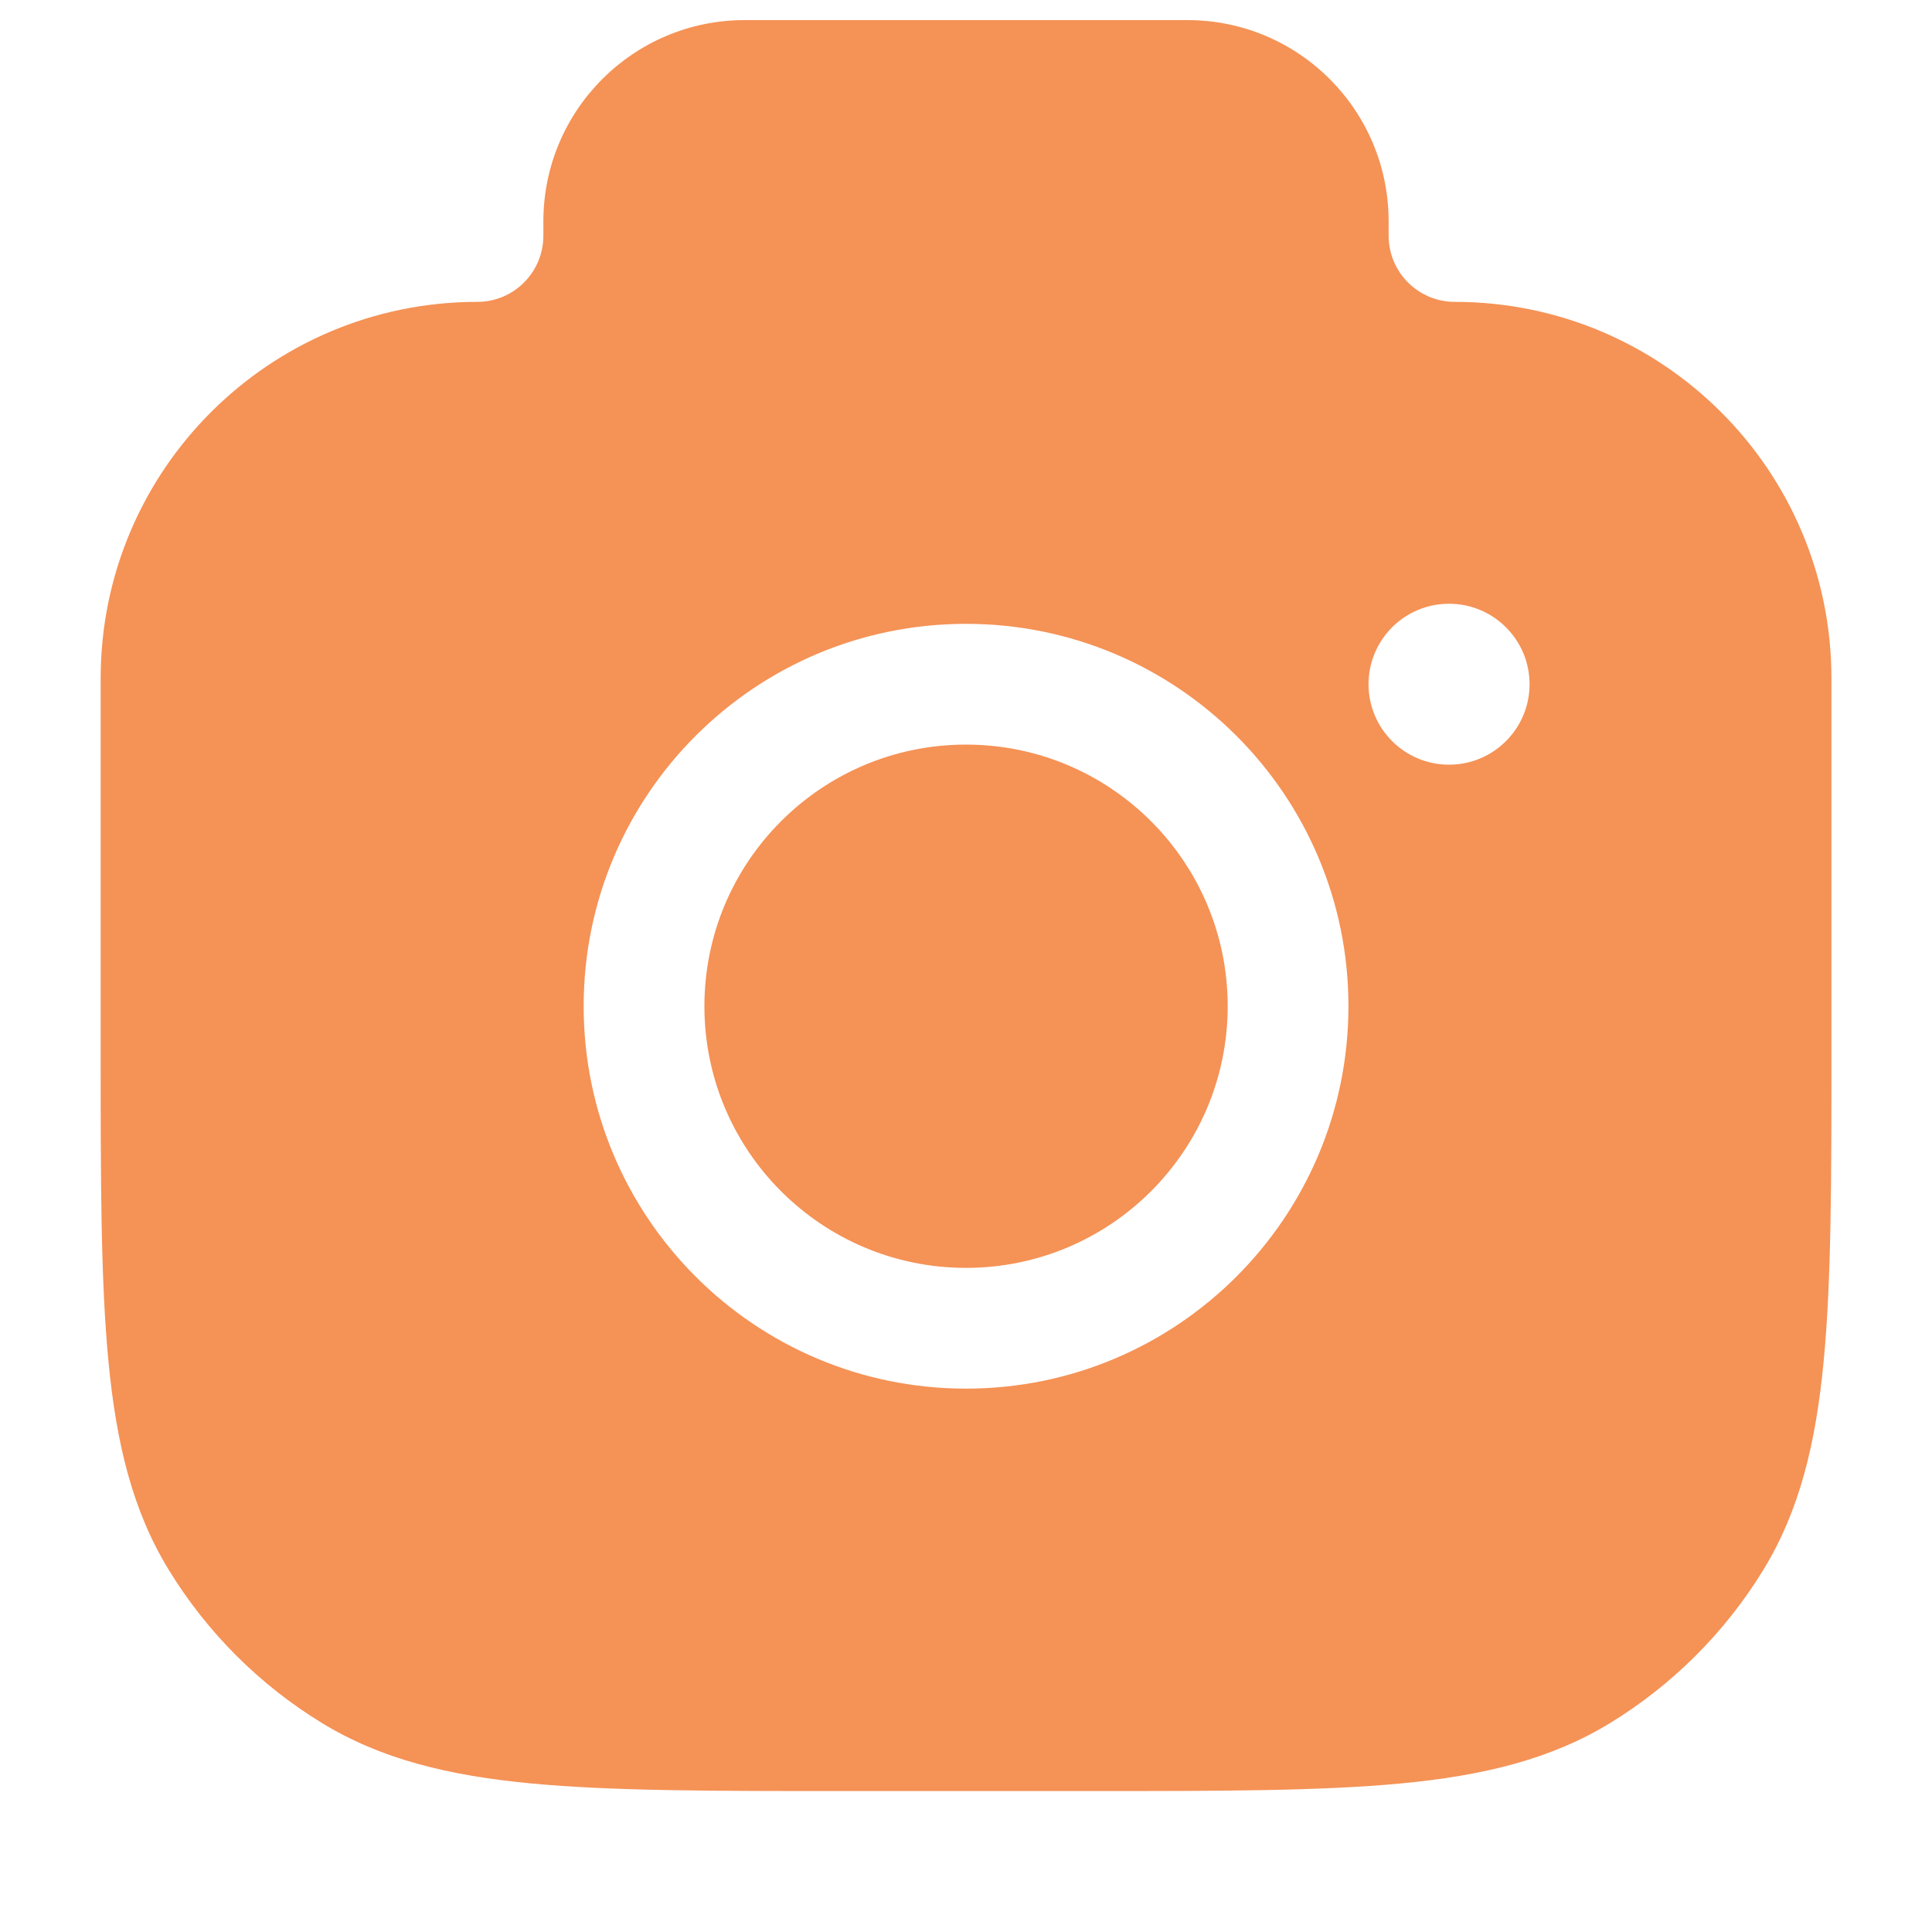
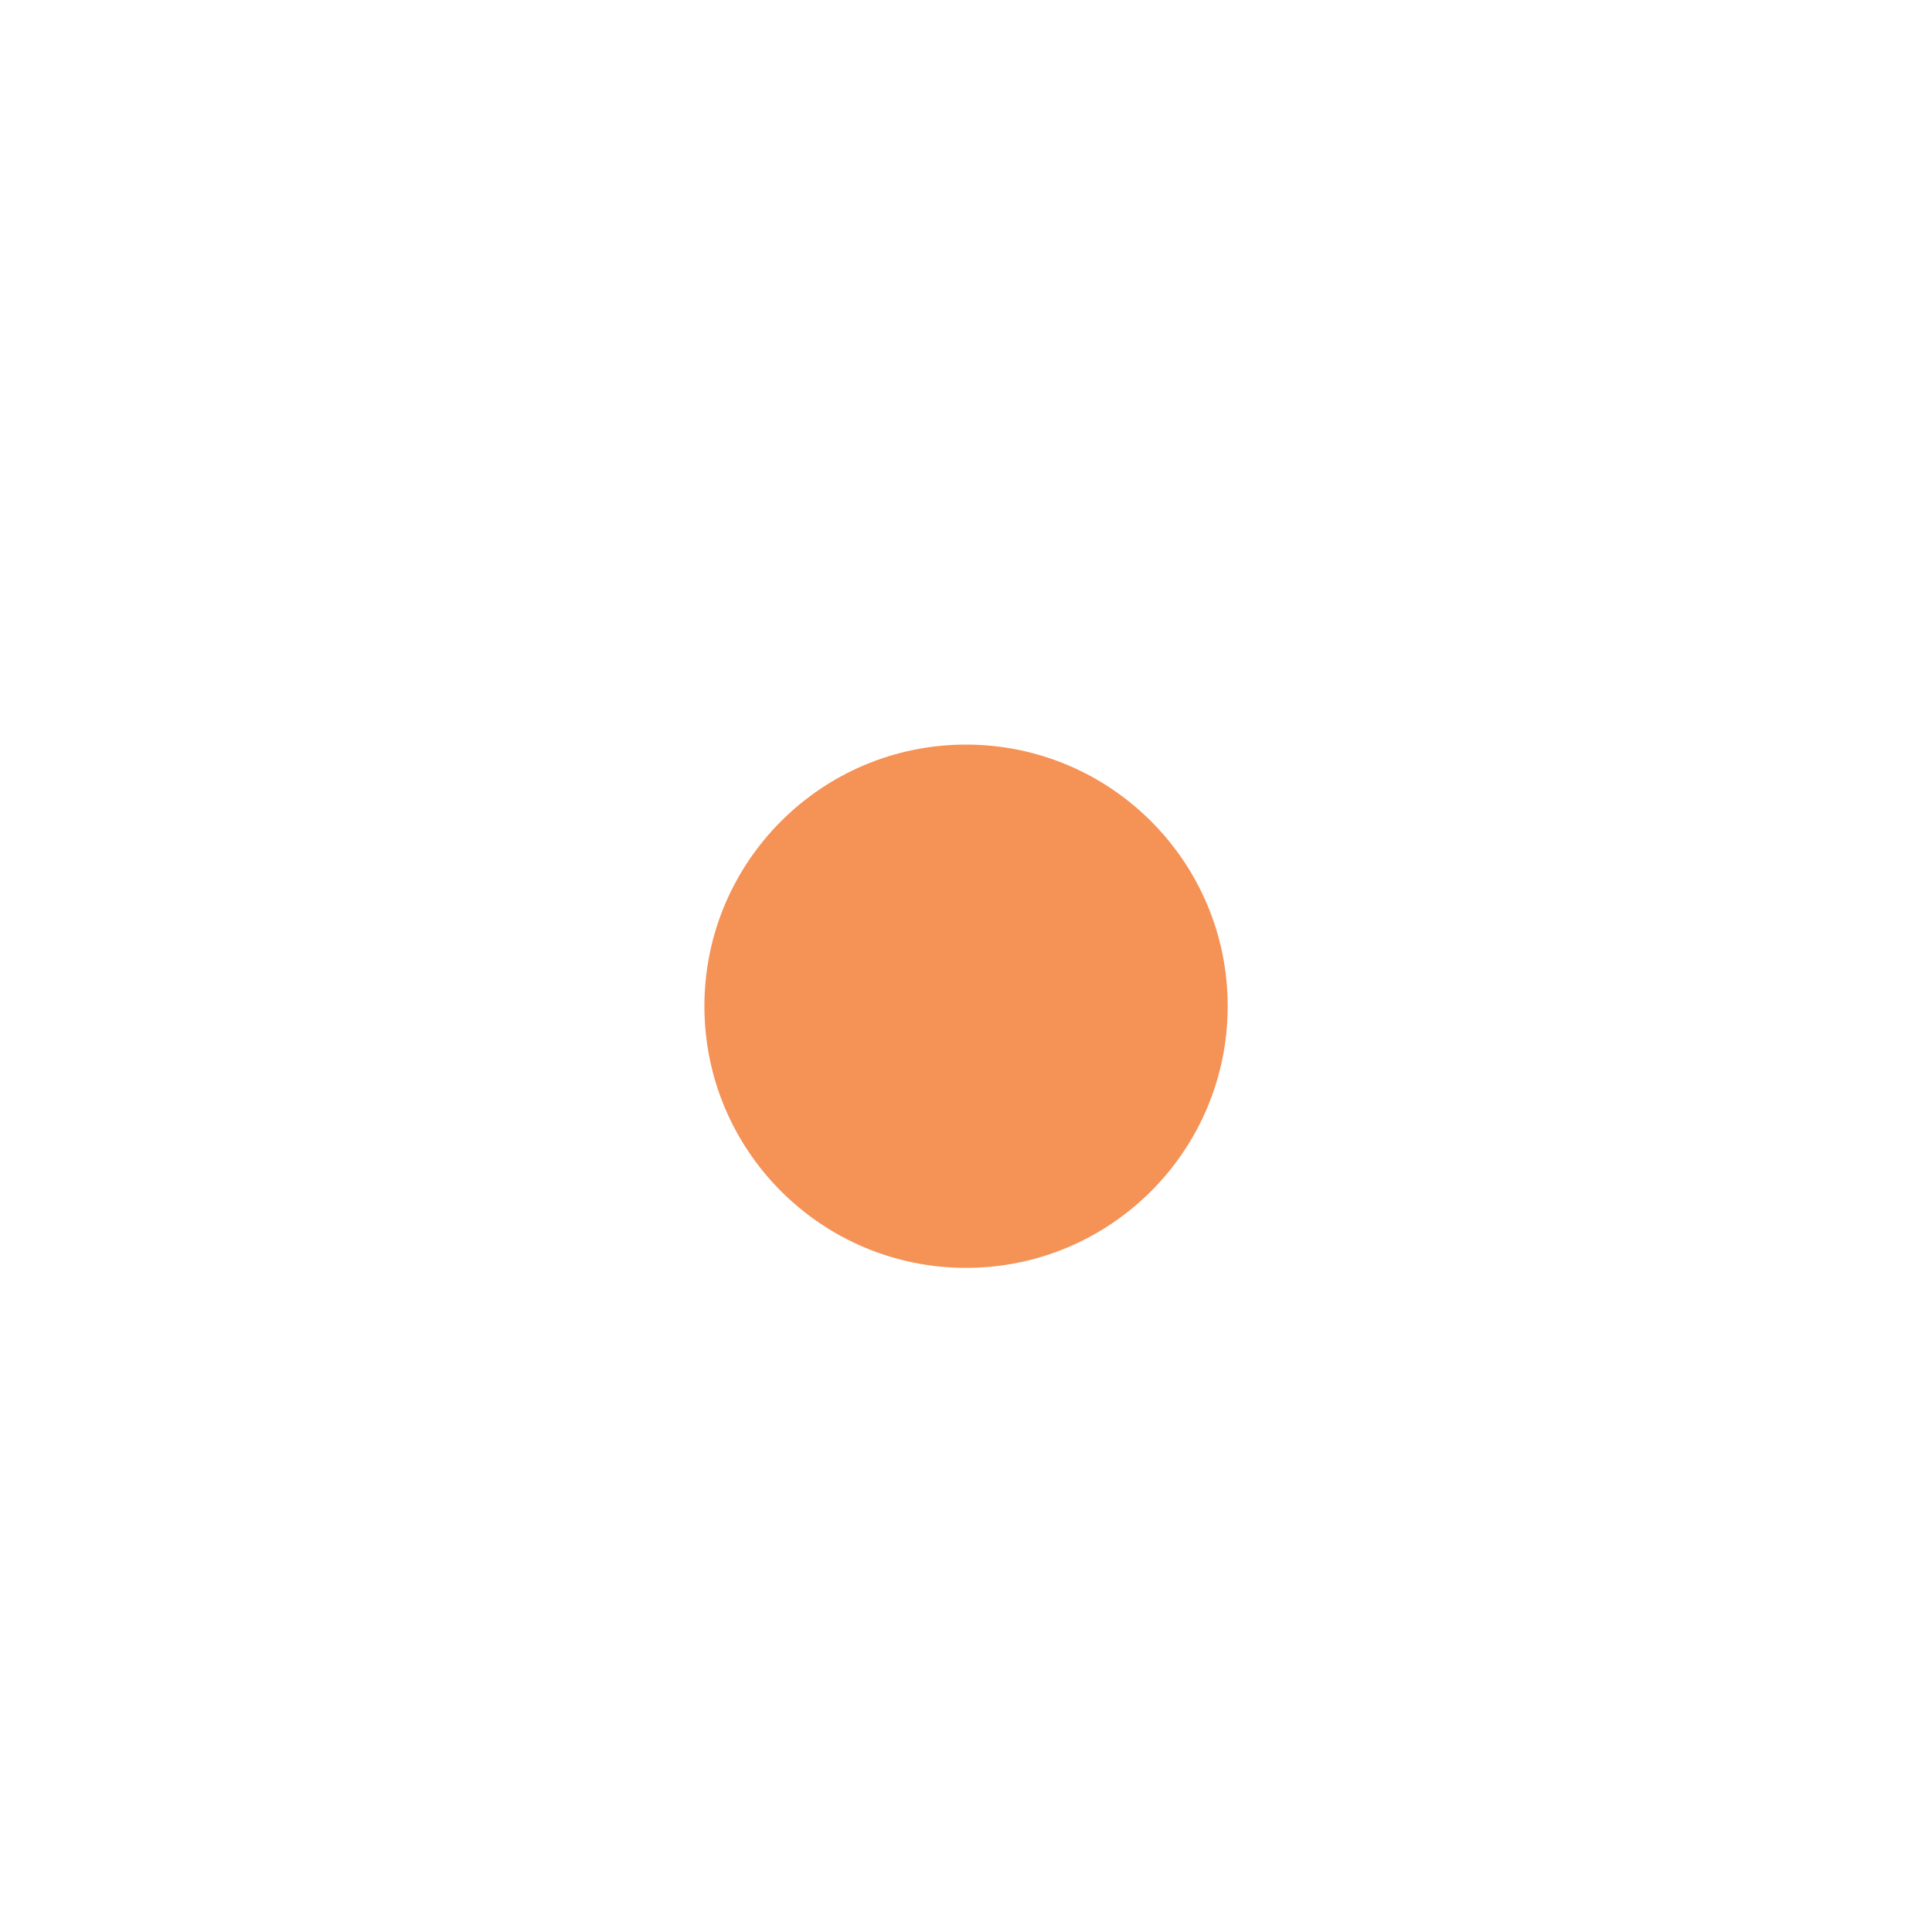
<svg xmlns="http://www.w3.org/2000/svg" width="20" height="20" viewBox="0 0 20 20" fill="none">
  <path d="M10 7.708C8.505 7.708 7.292 8.921 7.292 10.416C7.292 11.912 8.505 13.125 10 13.125C11.496 13.125 12.709 11.912 12.709 10.416C12.709 8.921 11.496 7.708 10 7.708Z" fill="#F59256" />
-   <path fill-rule="evenodd" clip-rule="evenodd" d="M7.709 0.208C6.558 0.208 5.625 1.141 5.625 2.291V2.44C5.625 2.818 5.319 3.125 4.941 3.125C2.788 3.125 1.042 4.87 1.042 7.023V10.866C1.042 12.202 1.042 13.249 1.122 14.086C1.203 14.939 1.371 15.638 1.748 16.253C2.143 16.898 2.685 17.44 3.33 17.835C3.946 18.212 4.644 18.381 5.497 18.462C6.334 18.541 7.381 18.541 8.717 18.541H11.283C12.619 18.541 13.667 18.541 14.504 18.462C15.357 18.381 16.055 18.212 16.671 17.835C17.315 17.44 17.858 16.898 18.253 16.253C18.63 15.638 18.798 14.939 18.879 14.086C18.959 13.249 18.959 12.202 18.959 10.866V7.023C18.959 4.87 17.213 3.125 15.06 3.125C14.682 3.125 14.375 2.818 14.375 2.44V2.291C14.375 1.141 13.443 0.208 12.292 0.208H7.709ZM6.042 10.416C6.042 8.23 7.814 6.458 10 6.458C12.187 6.458 13.959 8.23 13.959 10.416C13.959 12.602 12.187 14.375 10 14.375C7.814 14.375 6.042 12.602 6.042 10.416ZM15 7.916C14.54 7.916 14.167 7.543 14.167 7.083C14.167 6.623 14.54 6.25 15 6.25C15.461 6.25 15.834 6.623 15.834 7.083C15.834 7.543 15.461 7.916 15 7.916Z" fill="#F59256" />
+   <path fill-rule="evenodd" clip-rule="evenodd" d="M7.709 0.208C6.558 0.208 5.625 1.141 5.625 2.291V2.44C5.625 2.818 5.319 3.125 4.941 3.125C2.788 3.125 1.042 4.87 1.042 7.023V10.866C1.042 12.202 1.042 13.249 1.122 14.086C1.203 14.939 1.371 15.638 1.748 16.253C2.143 16.898 2.685 17.44 3.33 17.835C3.946 18.212 4.644 18.381 5.497 18.462C6.334 18.541 7.381 18.541 8.717 18.541H11.283C12.619 18.541 13.667 18.541 14.504 18.462C15.357 18.381 16.055 18.212 16.671 17.835C17.315 17.44 17.858 16.898 18.253 16.253C18.63 15.638 18.798 14.939 18.879 14.086C18.959 13.249 18.959 12.202 18.959 10.866V7.023C18.959 4.87 17.213 3.125 15.06 3.125C14.682 3.125 14.375 2.818 14.375 2.44V2.291C14.375 1.141 13.443 0.208 12.292 0.208H7.709ZM6.042 10.416C6.042 8.23 7.814 6.458 10 6.458C12.187 6.458 13.959 8.23 13.959 10.416C13.959 12.602 12.187 14.375 10 14.375C7.814 14.375 6.042 12.602 6.042 10.416ZM15 7.916C14.54 7.916 14.167 7.543 14.167 7.083C14.167 6.623 14.54 6.25 15 6.25C15.461 6.25 15.834 6.623 15.834 7.083C15.834 7.543 15.461 7.916 15 7.916Z" />
</svg>
